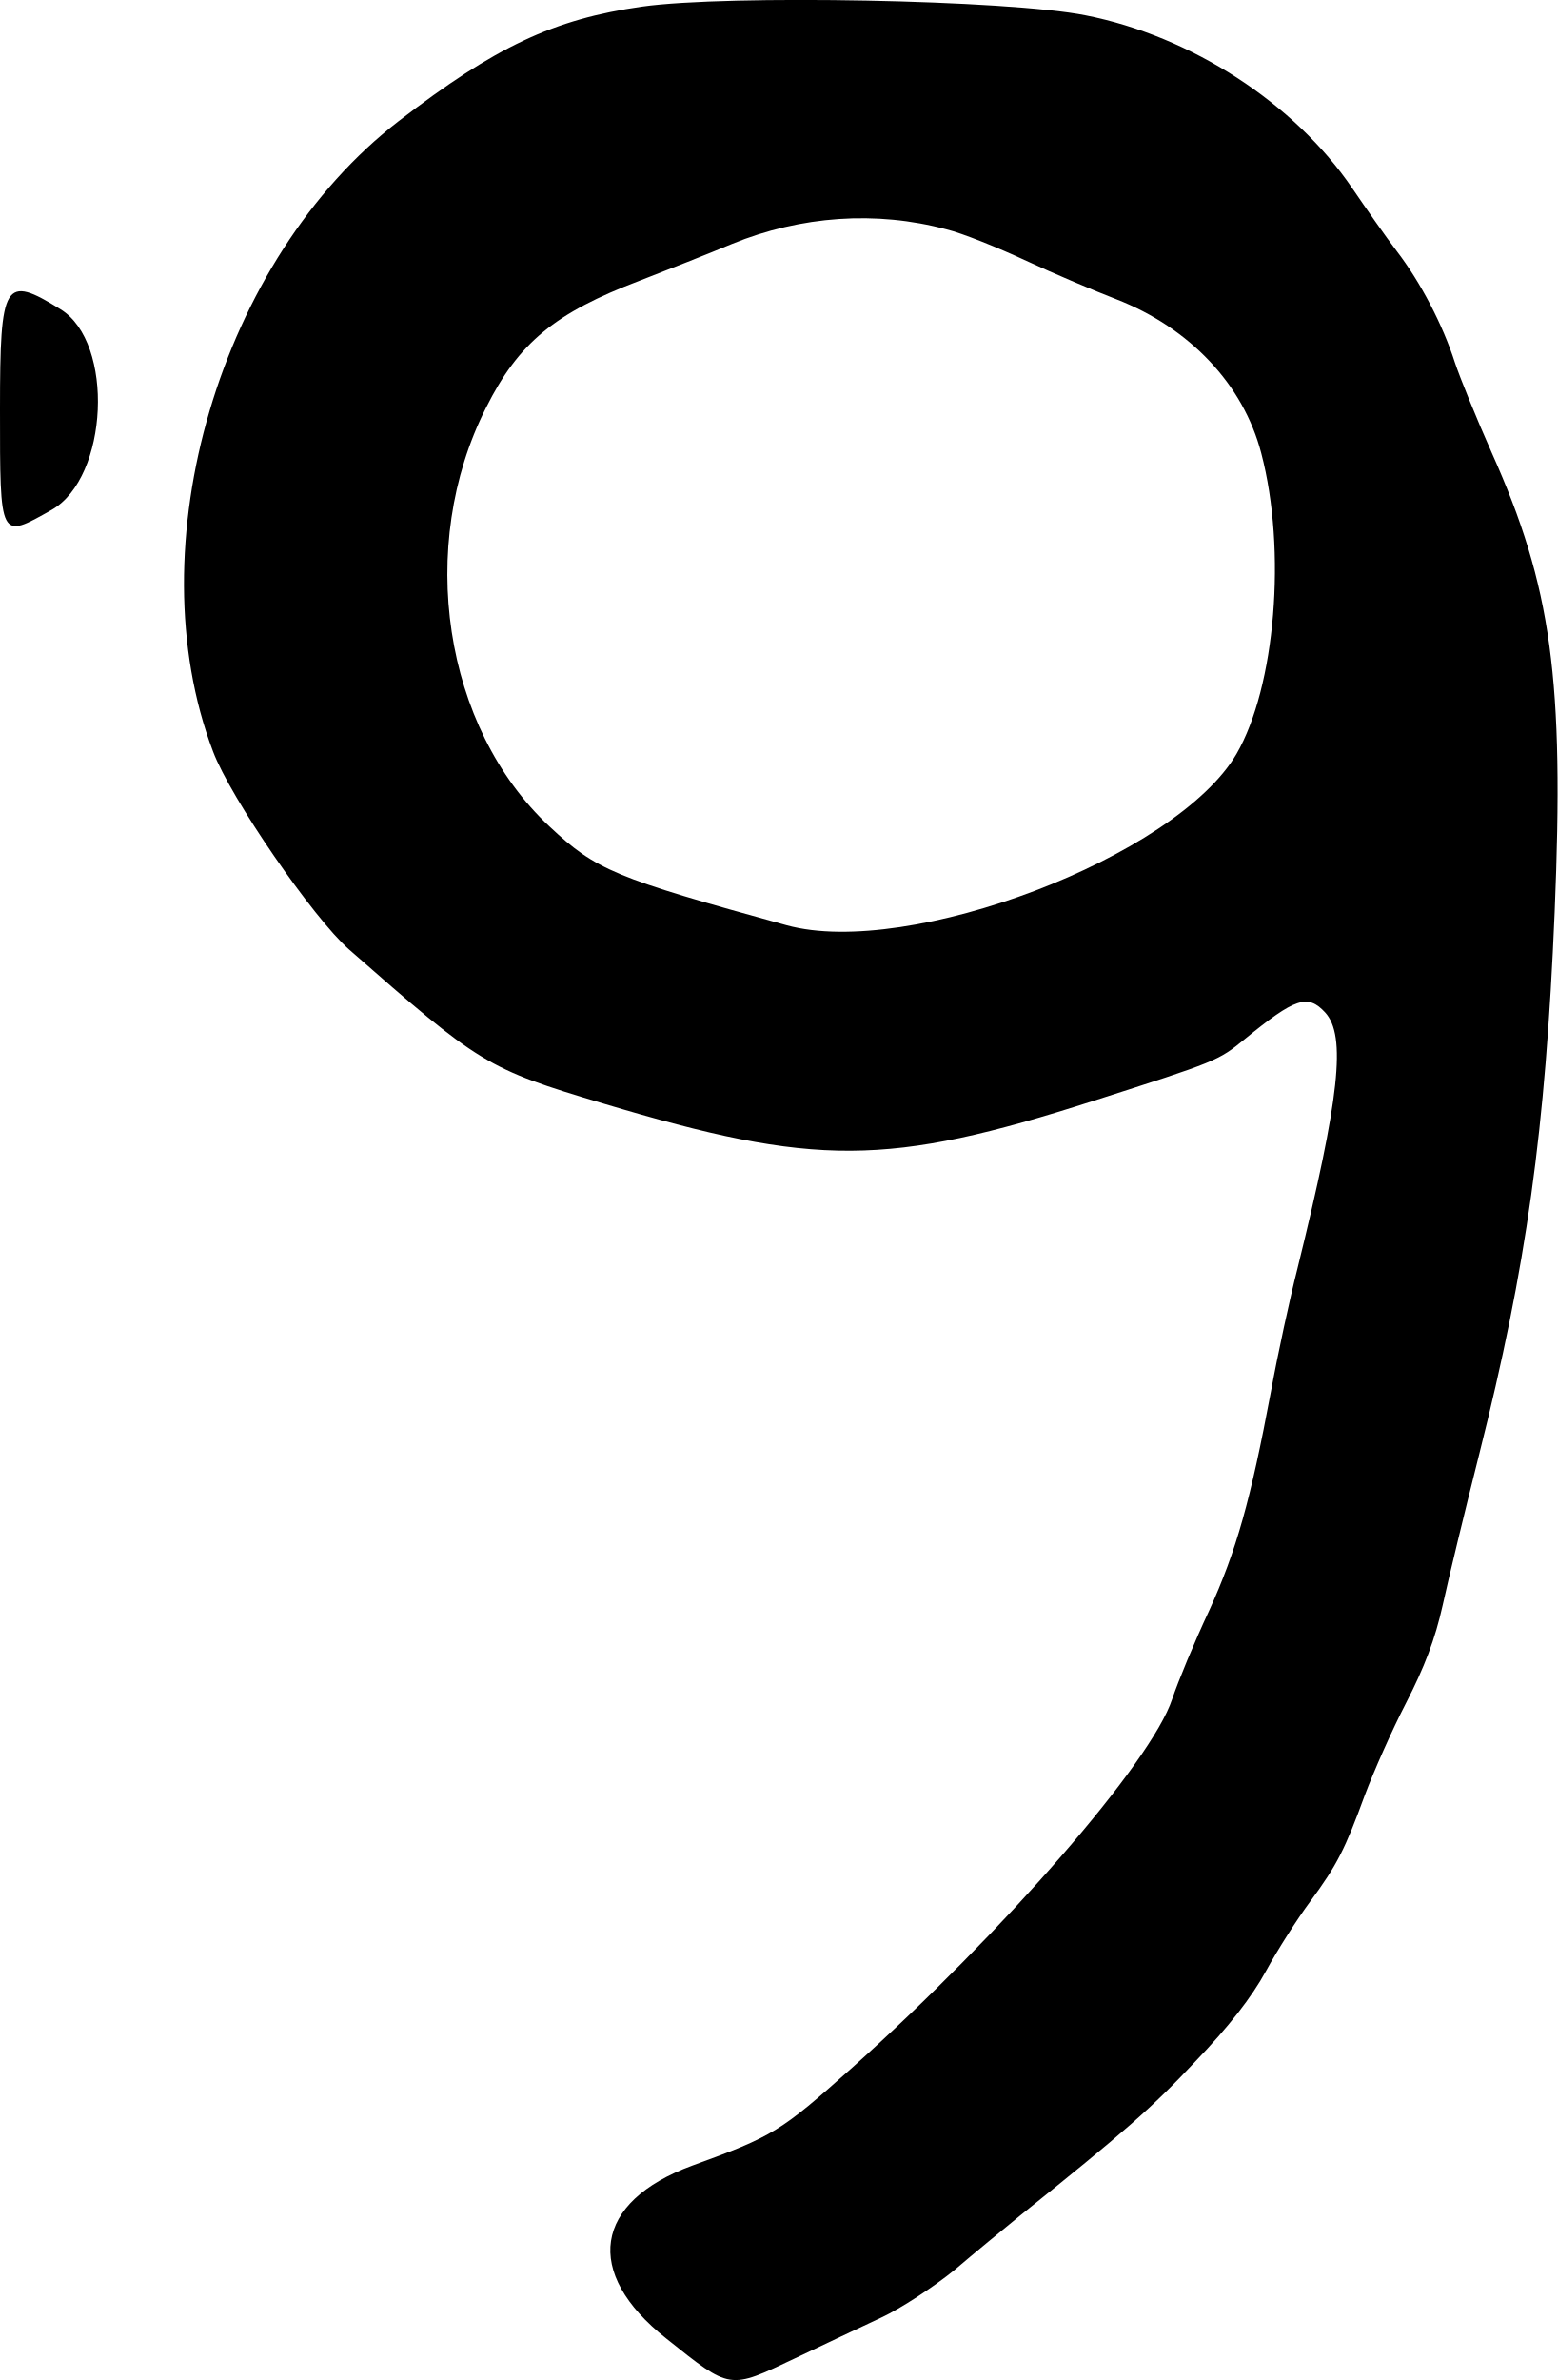
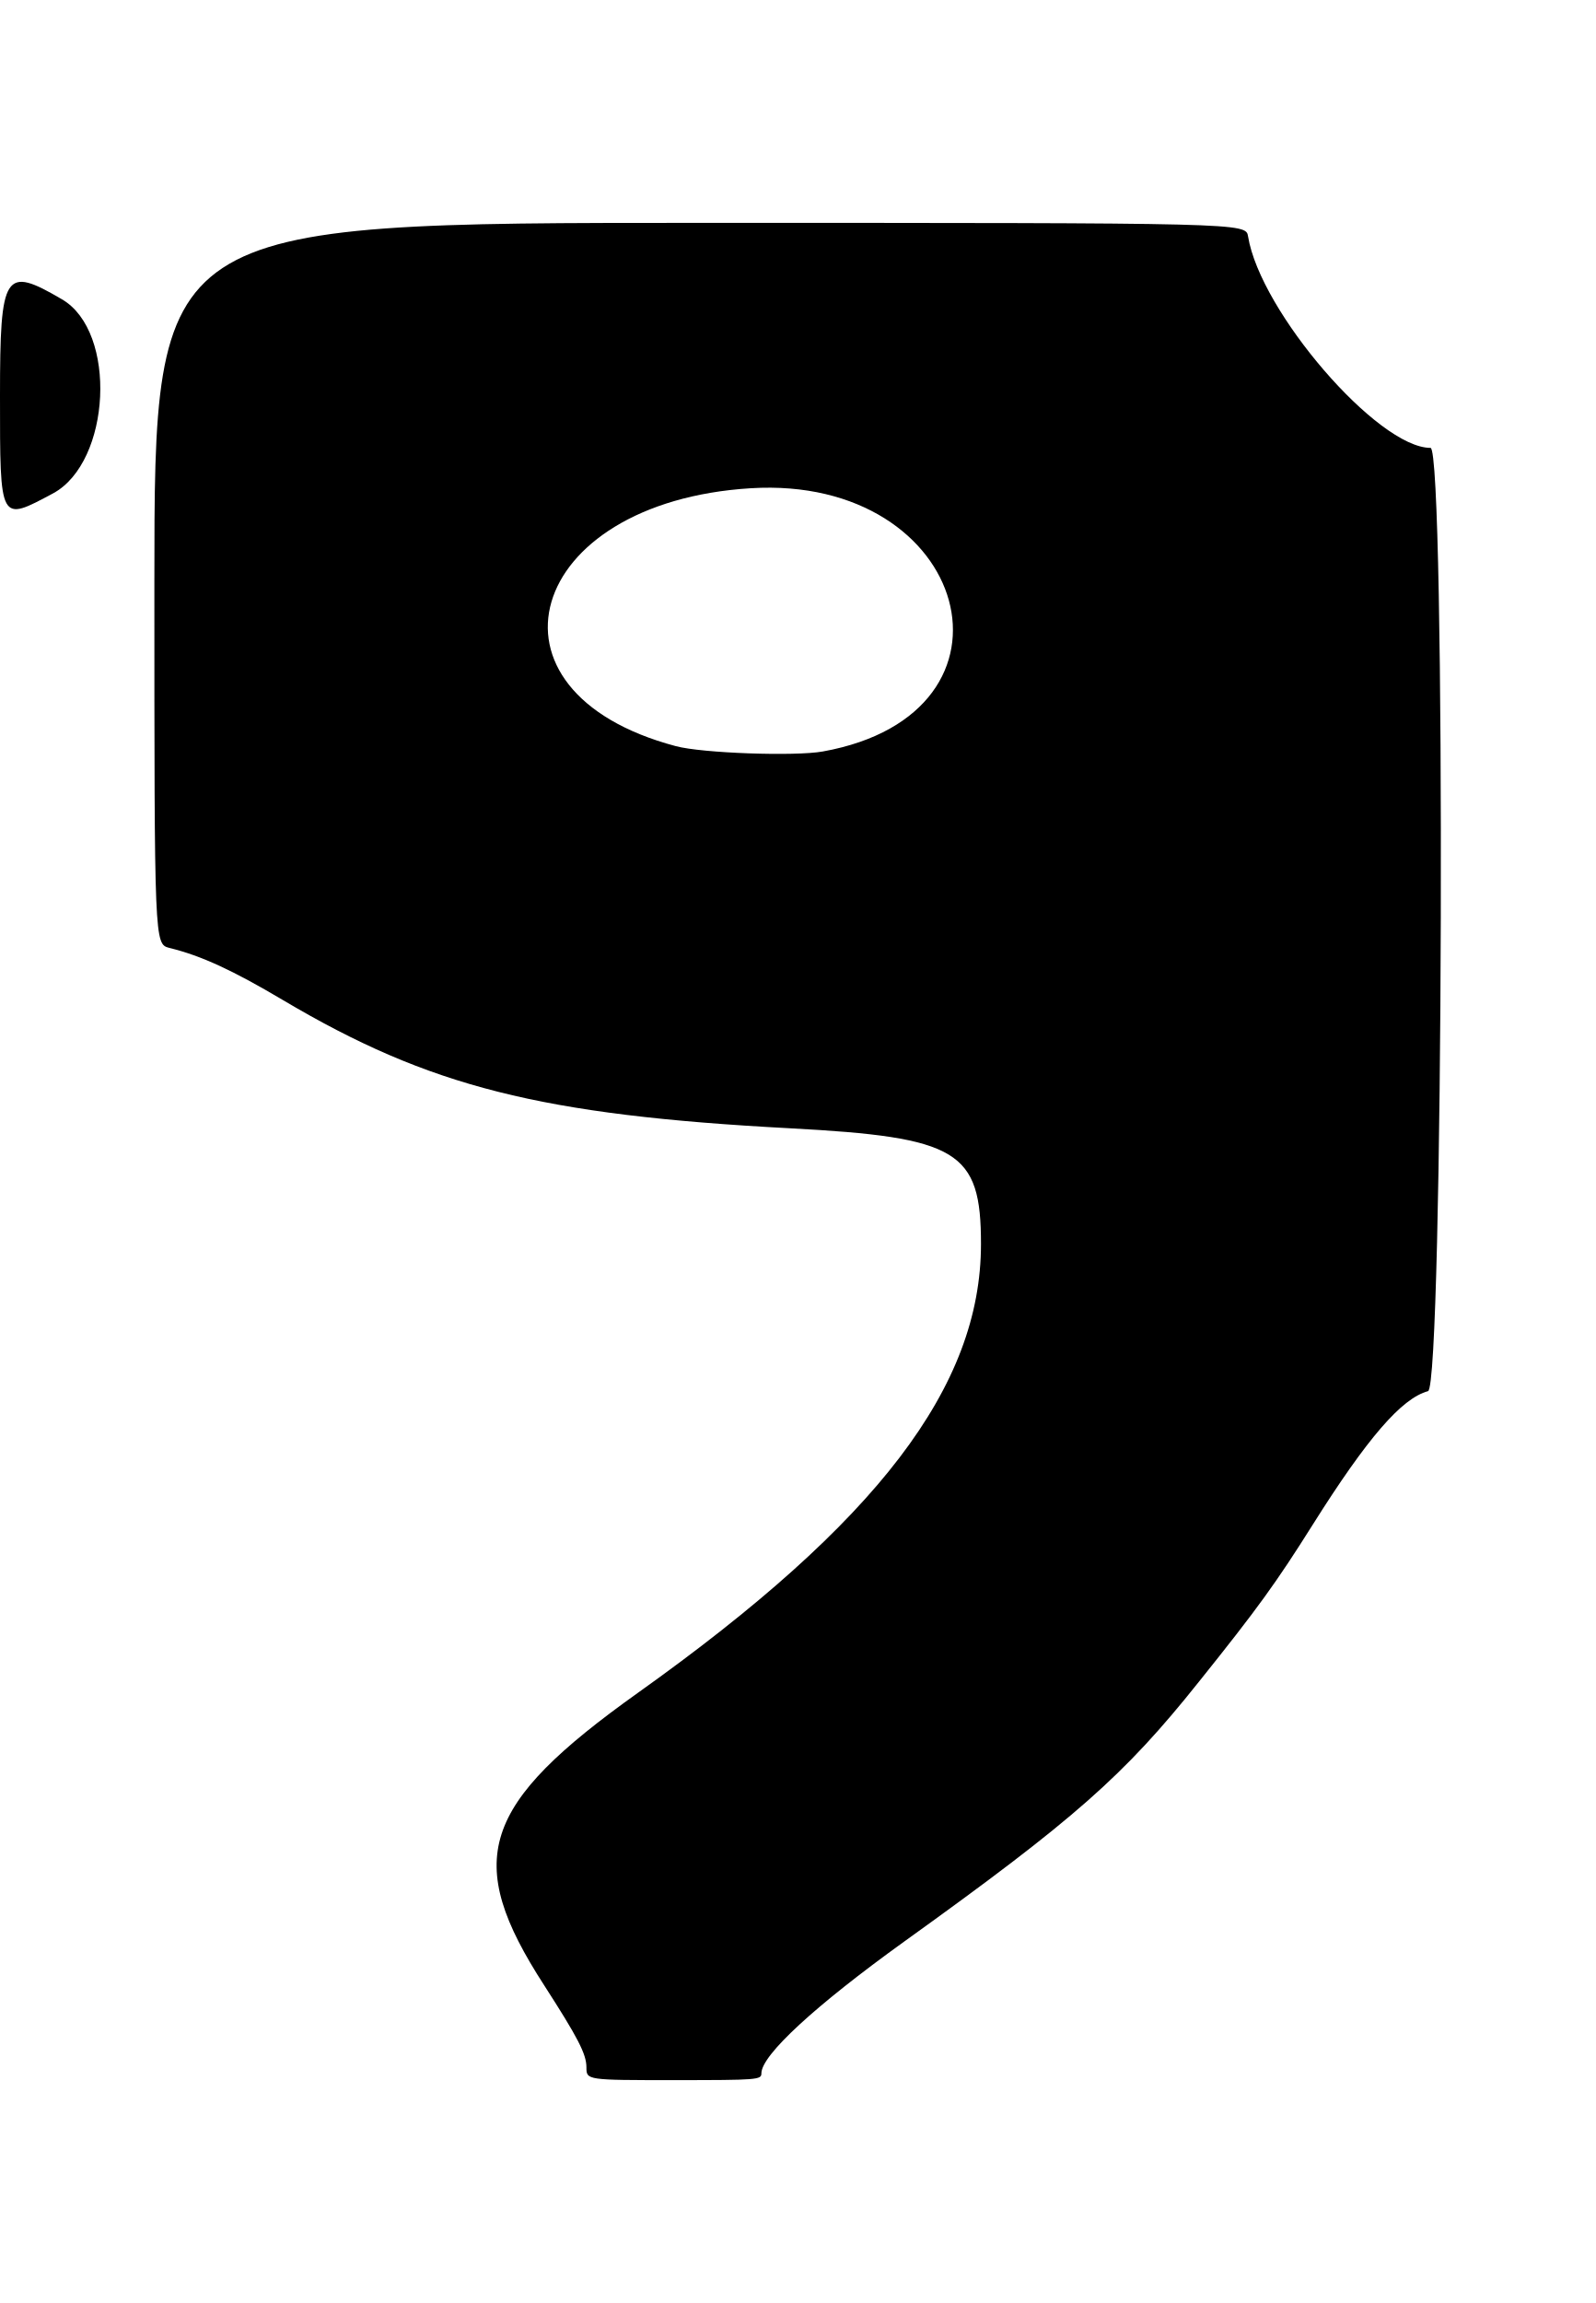
- <svg xmlns="http://www.w3.org/2000/svg" viewBox="0 0 321.662 491.44">
-   <g transform="translate(0.000079,501.863) scale(0.1,-0.1)" fill="#000000" stroke="none">
-     <path d="M1326 5005 c-183 -26 -303 -83 -502 -236 -370 -285 -545 -878 -384 -1302 36 -96 207 -344 281 -409 270 -237 284 -246 525 -318 438 -131 587 -131 1014 6 253 81 256 82 311 127 104 85 130 94 166 55 44 -48 30 -176 -57 -528 -16 -63 -41 -178 -55 -255 -42 -224 -71 -328 -128 -453 -30 -64 -64 -146 -76 -182 -43 -130 -347 -480 -661 -761 -148 -132 -162 -141 -330 -202 -204 -75 -226 -221 -54 -357 134 -107 129 -106 266 -41 57 27 137 65 178 84 41 19 109 64 151 98 41 35 102 85 135 112 218 175 273 223 363 319 69 72 116 132 146 187 24 44 65 108 91 143 56 76 72 108 113 220 18 48 56 134 85 190 38 74 60 131 76 203 12 55 46 195 75 310 98 389 137 668 156 1120 20 481 -6 672 -130 949 -32 72 -66 156 -76 186 -25 78 -71 166 -120 230 -23 30 -64 89 -92 130 -119 175 -332 314 -551 357 -160 32 -739 43 -916 18z m629 -460 c33 -8 107 -38 165 -65 58 -27 141 -62 185 -79 152 -59 263 -176 300 -318 53 -201 29 -483 -51 -621 -124 -213 -677 -423 -929 -354 -356 98 -394 114 -490 204 -219 204 -276 579 -131 865 67 134 143 196 317 262 57 22 143 56 191 76 142 58 298 69 443 30z" />
-     <path d="M0 4174 c0 -272 -1 -269 107 -208 117 67 130 345 18 414 -116 72 -125 58 -125 -206z" />
+ <svg xmlns="http://www.w3.org/2000/svg" viewBox="0 0 446.751 644.800">
+   <g transform="rotate(180 223.3755 322.4)">
+     <g transform="translate(43.51676,582.4) scale(0.1,-0.1)" fill="#000000" stroke="none">
+       <path d="M1900 5181 c0 -51 -150 -189 -400 -369 -479 -344 -616 -465 -825 -727 -166 -207 -217 -278 -319 -440 -153 -243 -249 -354 -323 -374 -43 -11 -50 -2641 -7 -2641 148 0 477 -382 511 -592 6 -38 6 -38 1534 -38 1529 0 1529 0 1529 1010 0 1009 0 1009 -42 1020 -90 22 -178 63 -318 146 -410 243 -723 322 -1420 359 -471 25 -535 63 -535 324 0 399 289 778 960 1256 442 315 491 468 263 820 -94 146 -118 192 -118 229 0 36 0 36 -245 36 -236 0 -245 -1 -245 -19z m240 -3716 c576 -153 422 -683 -210 -722 -615 -38 -798 630 -202 737 77 14 338 5 412 -15z" />
+     </g>
+   </g>
+   <g transform="scale(1.3888,1.3123)" fill="#000000" stroke="none">
+     <g transform="translate(0.000079,501.863) scale(0.1,-0.1)">
+       <path d="M0 4174 c0 -272 -1 -269 107 -208 117 67 130 345 18 414 -116 72 -125 58 -125 -206z" />
+     </g>
  </g>
</svg>
